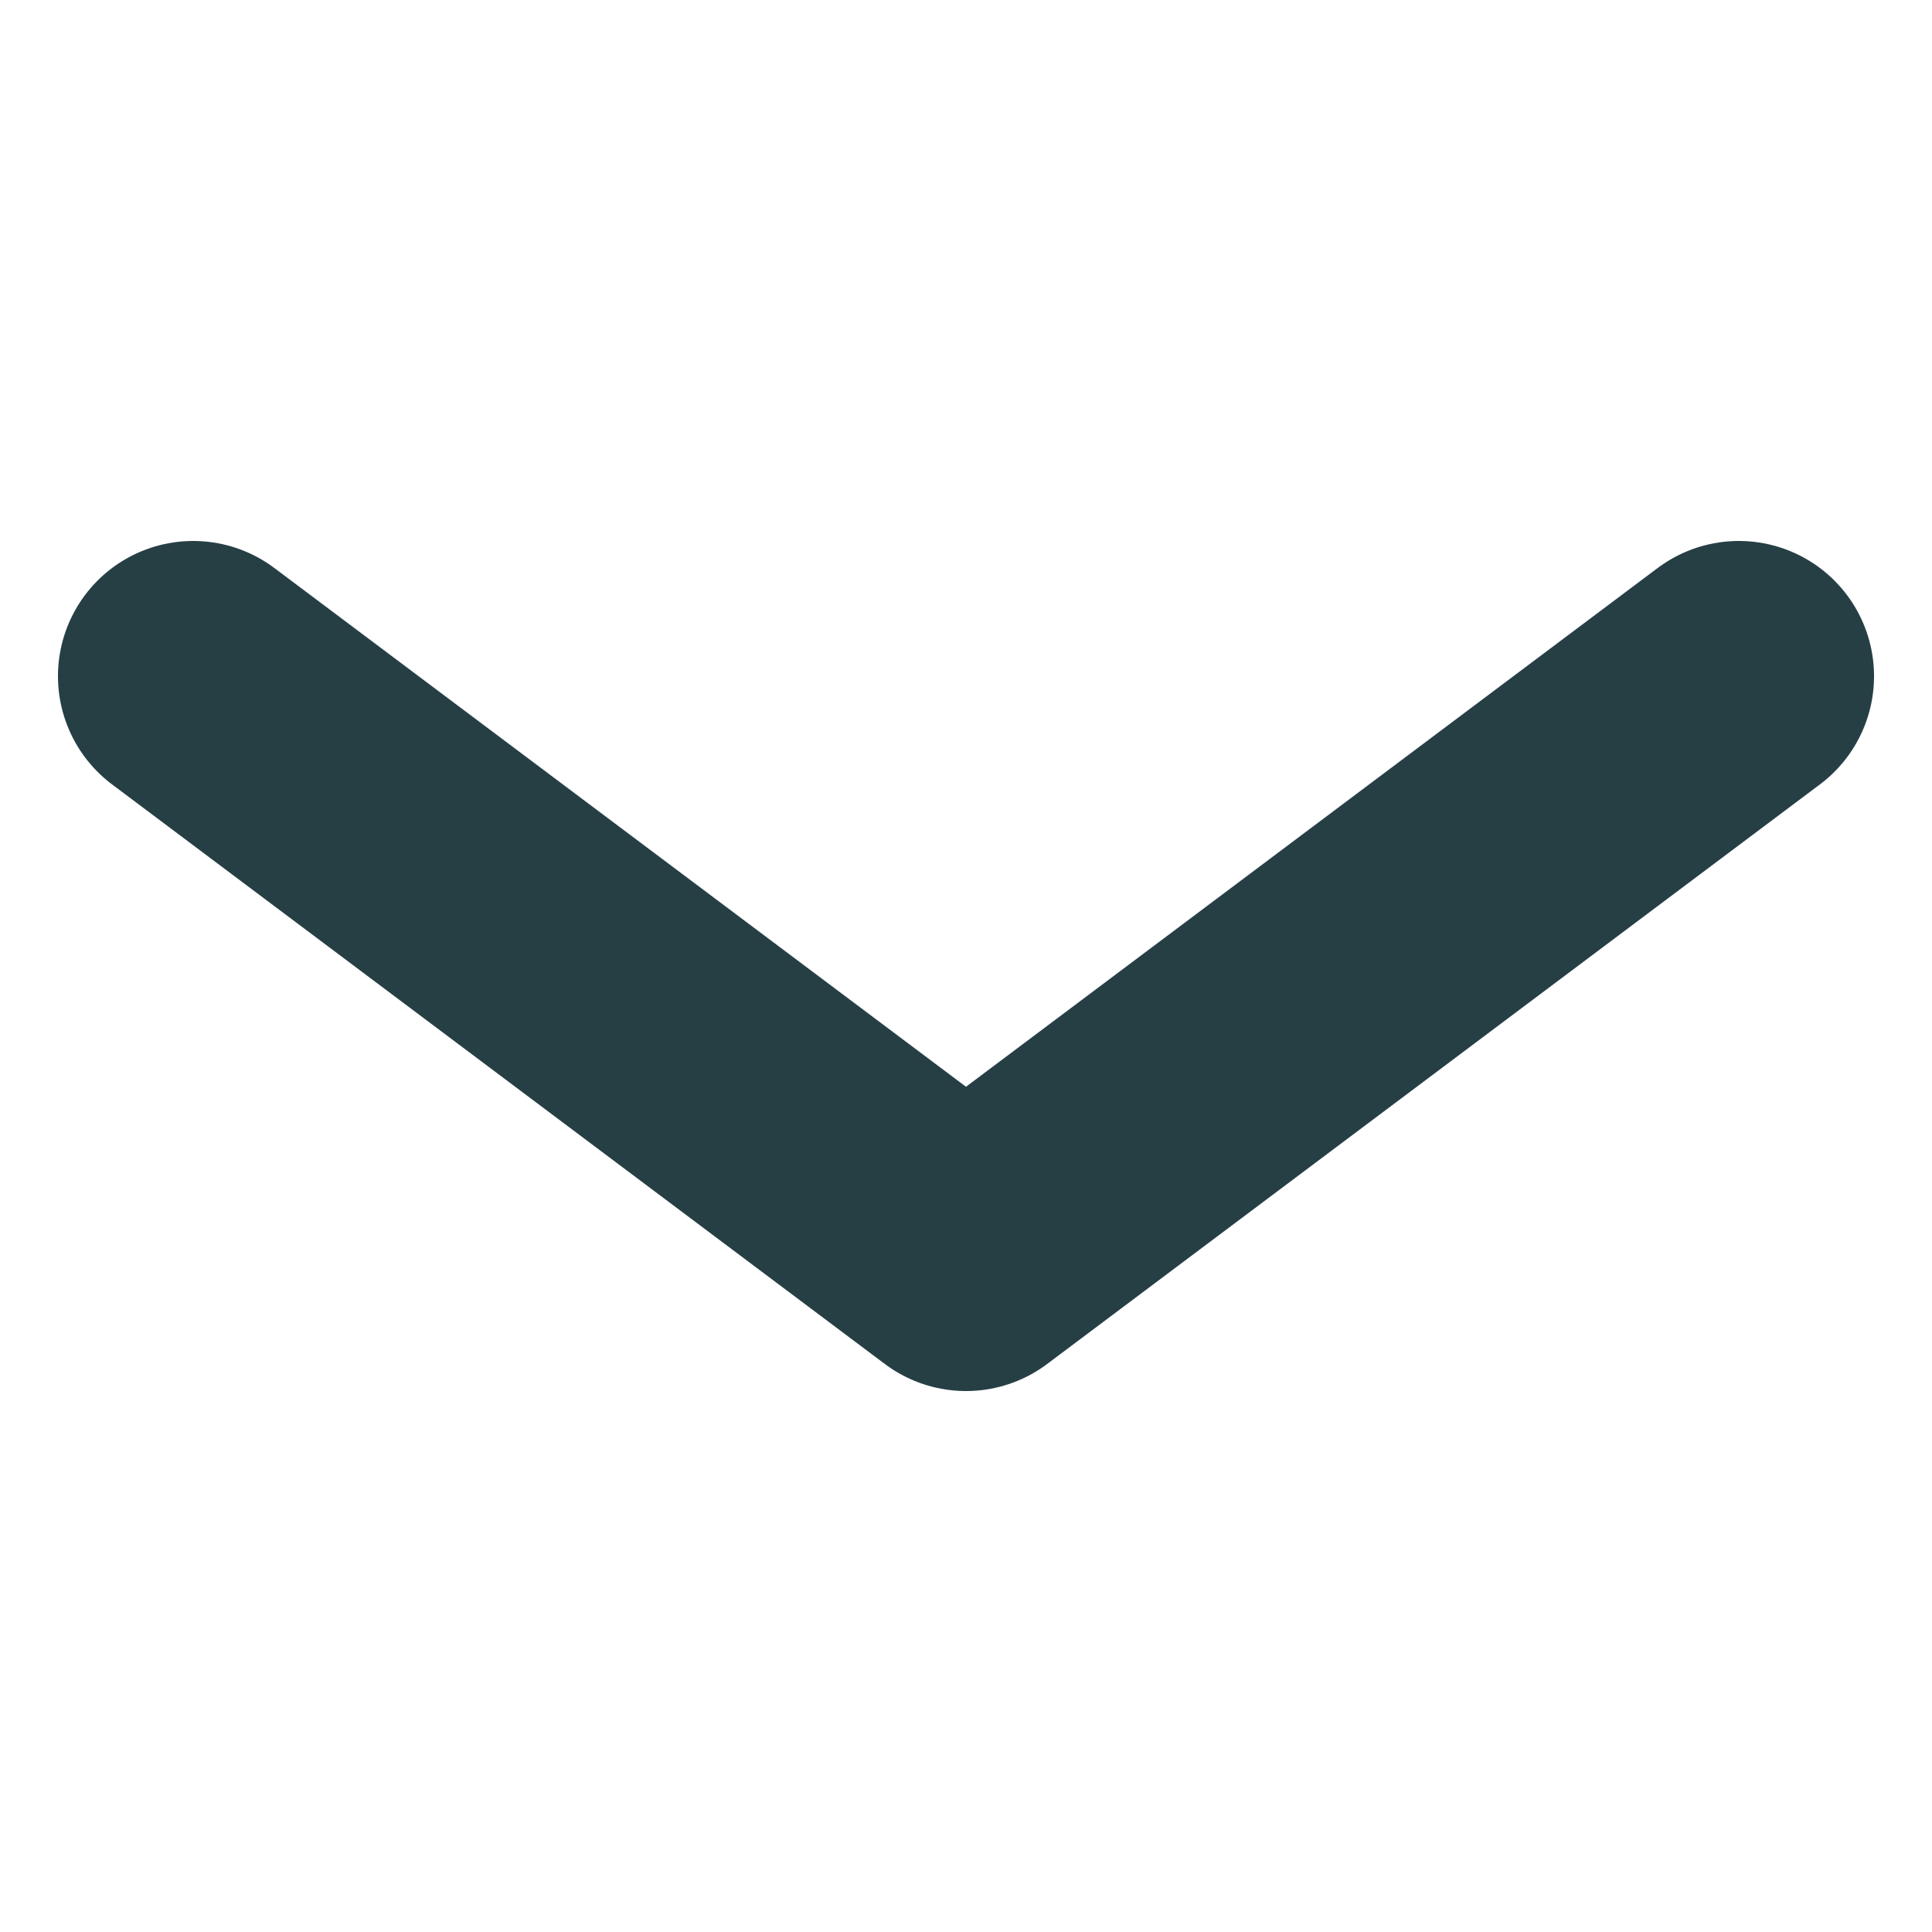
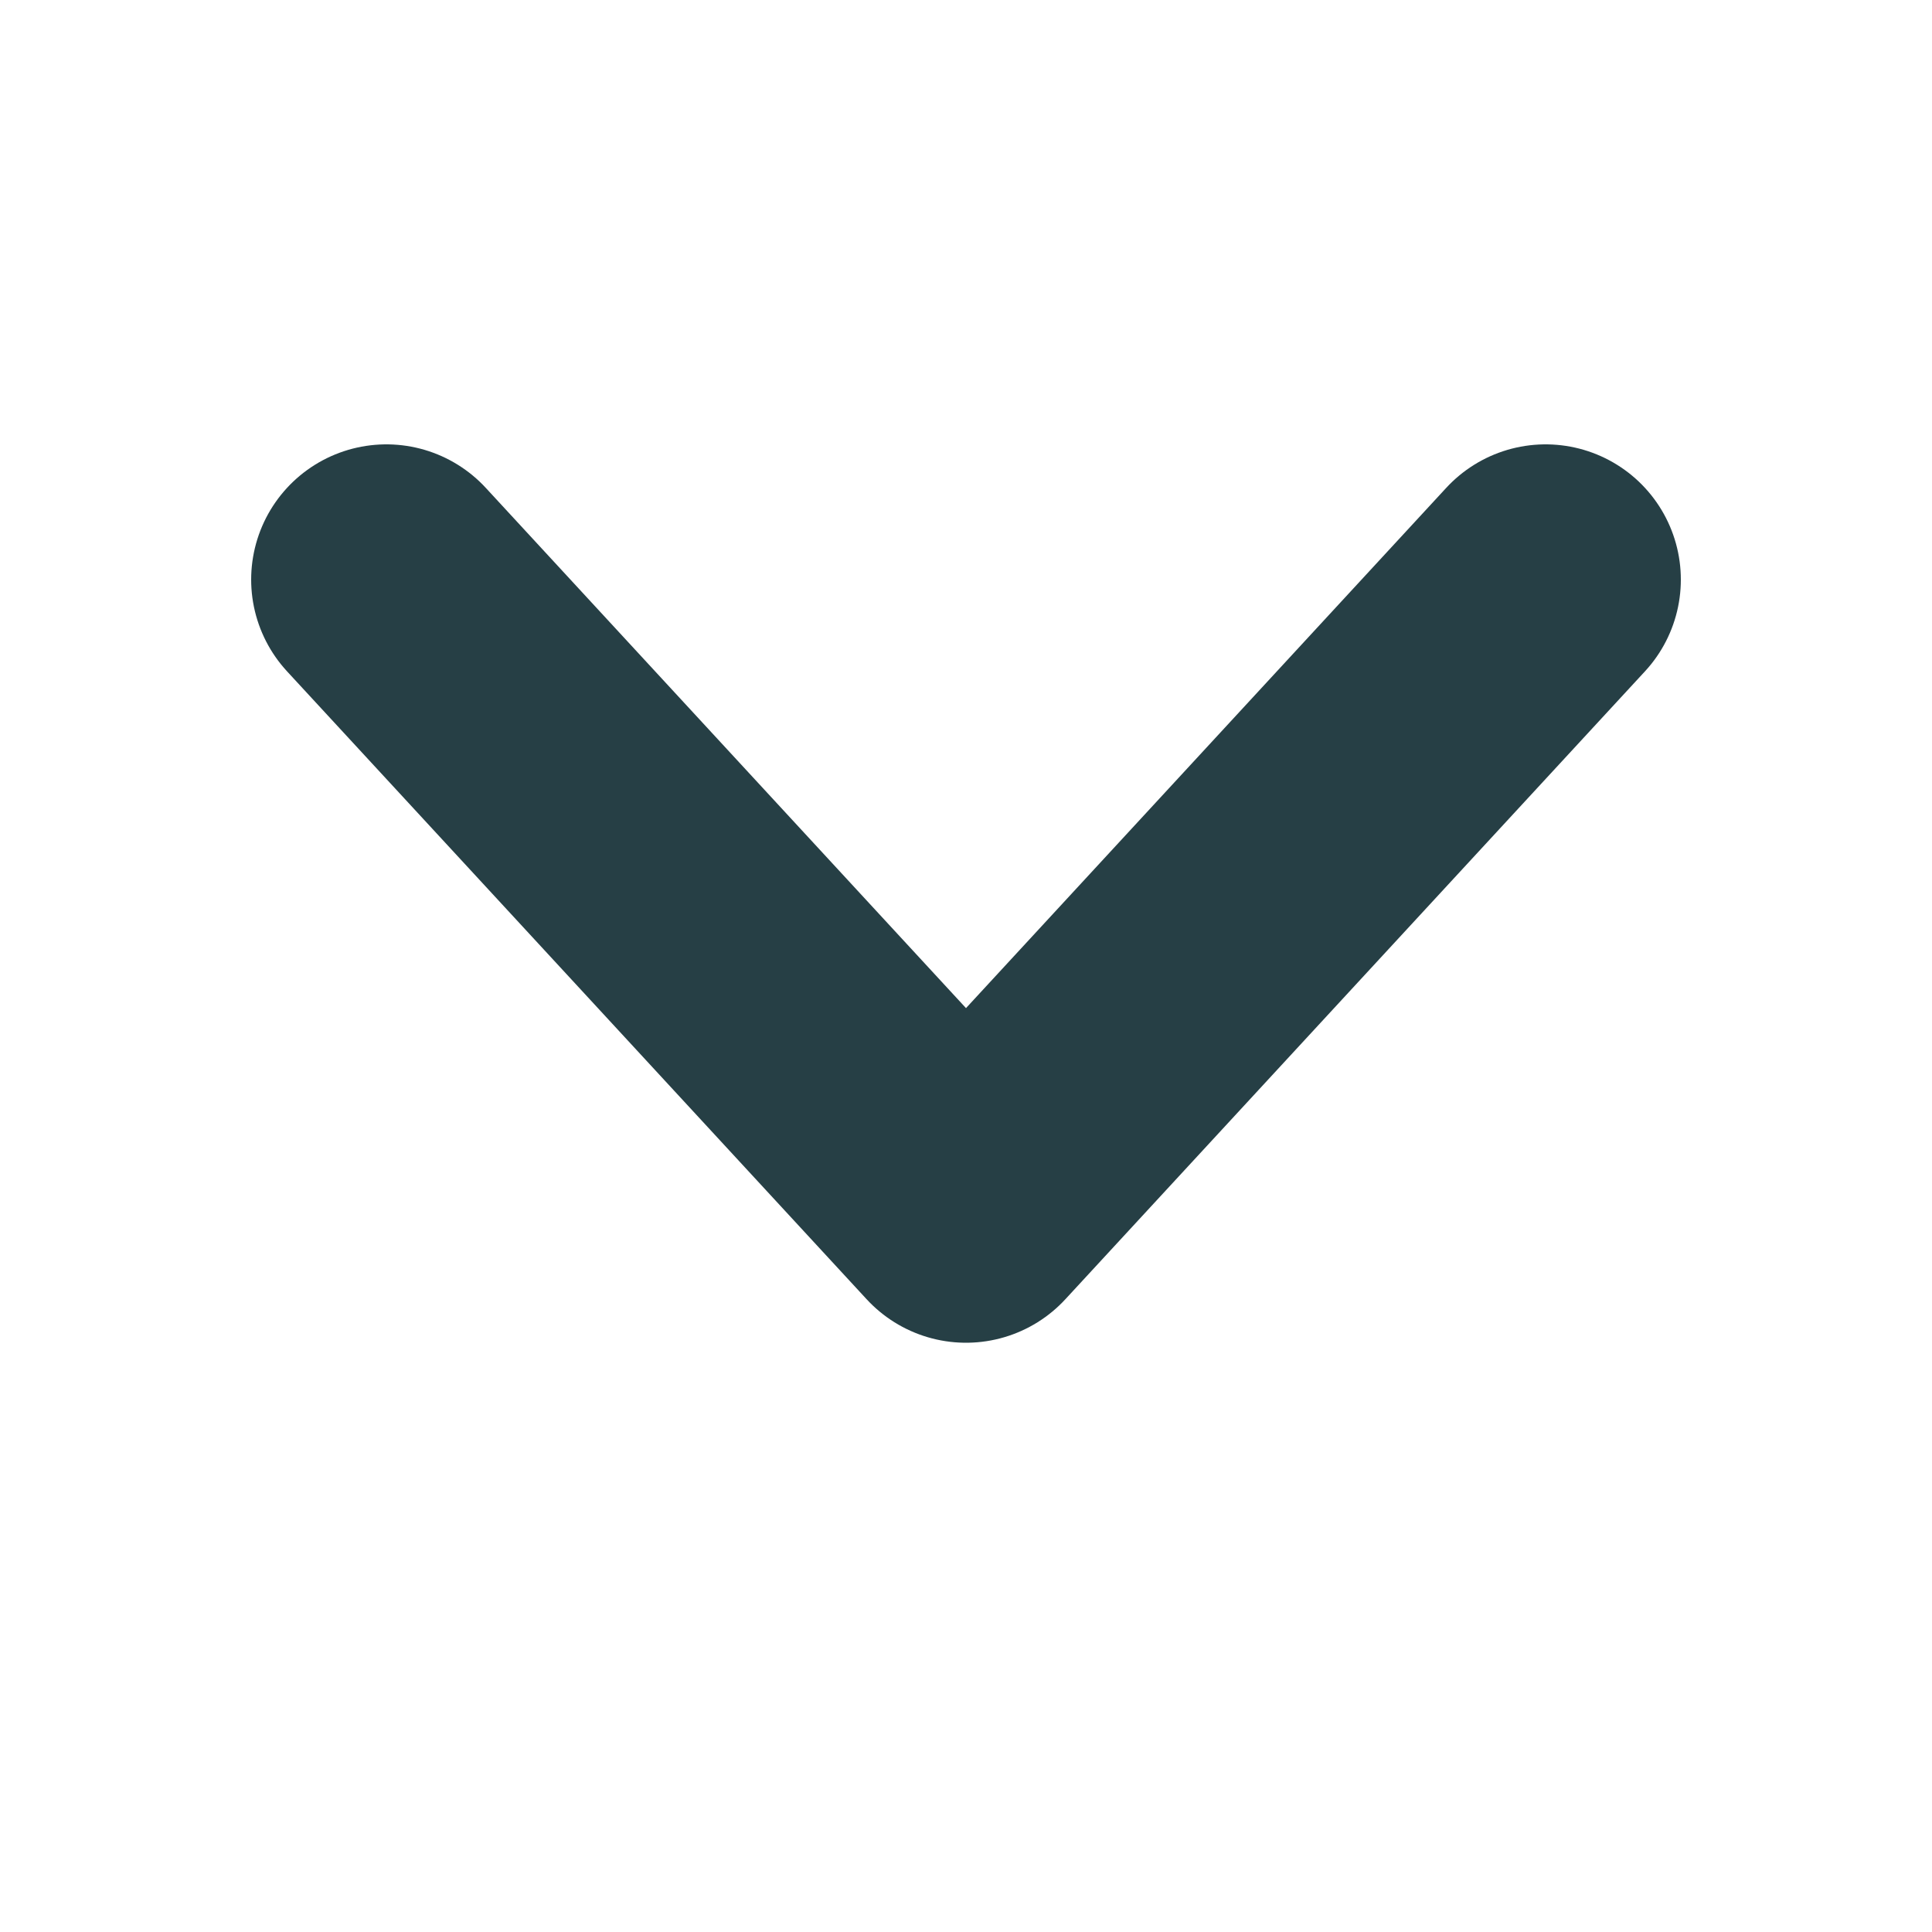
<svg xmlns="http://www.w3.org/2000/svg" width="40" height="40" viewBox="0 0 40 40">
-   <path d="M4 14 L20 26 L36 14" fill="none" stroke="#263f45" stroke-width="5.6" stroke-linecap="round" stroke-linejoin="round" />
+   <path d="M8 12 L20 25 L32 12" fill="none" stroke="#263f45" stroke-width="5.6" stroke-linecap="round" stroke-linejoin="round" />
</svg>
